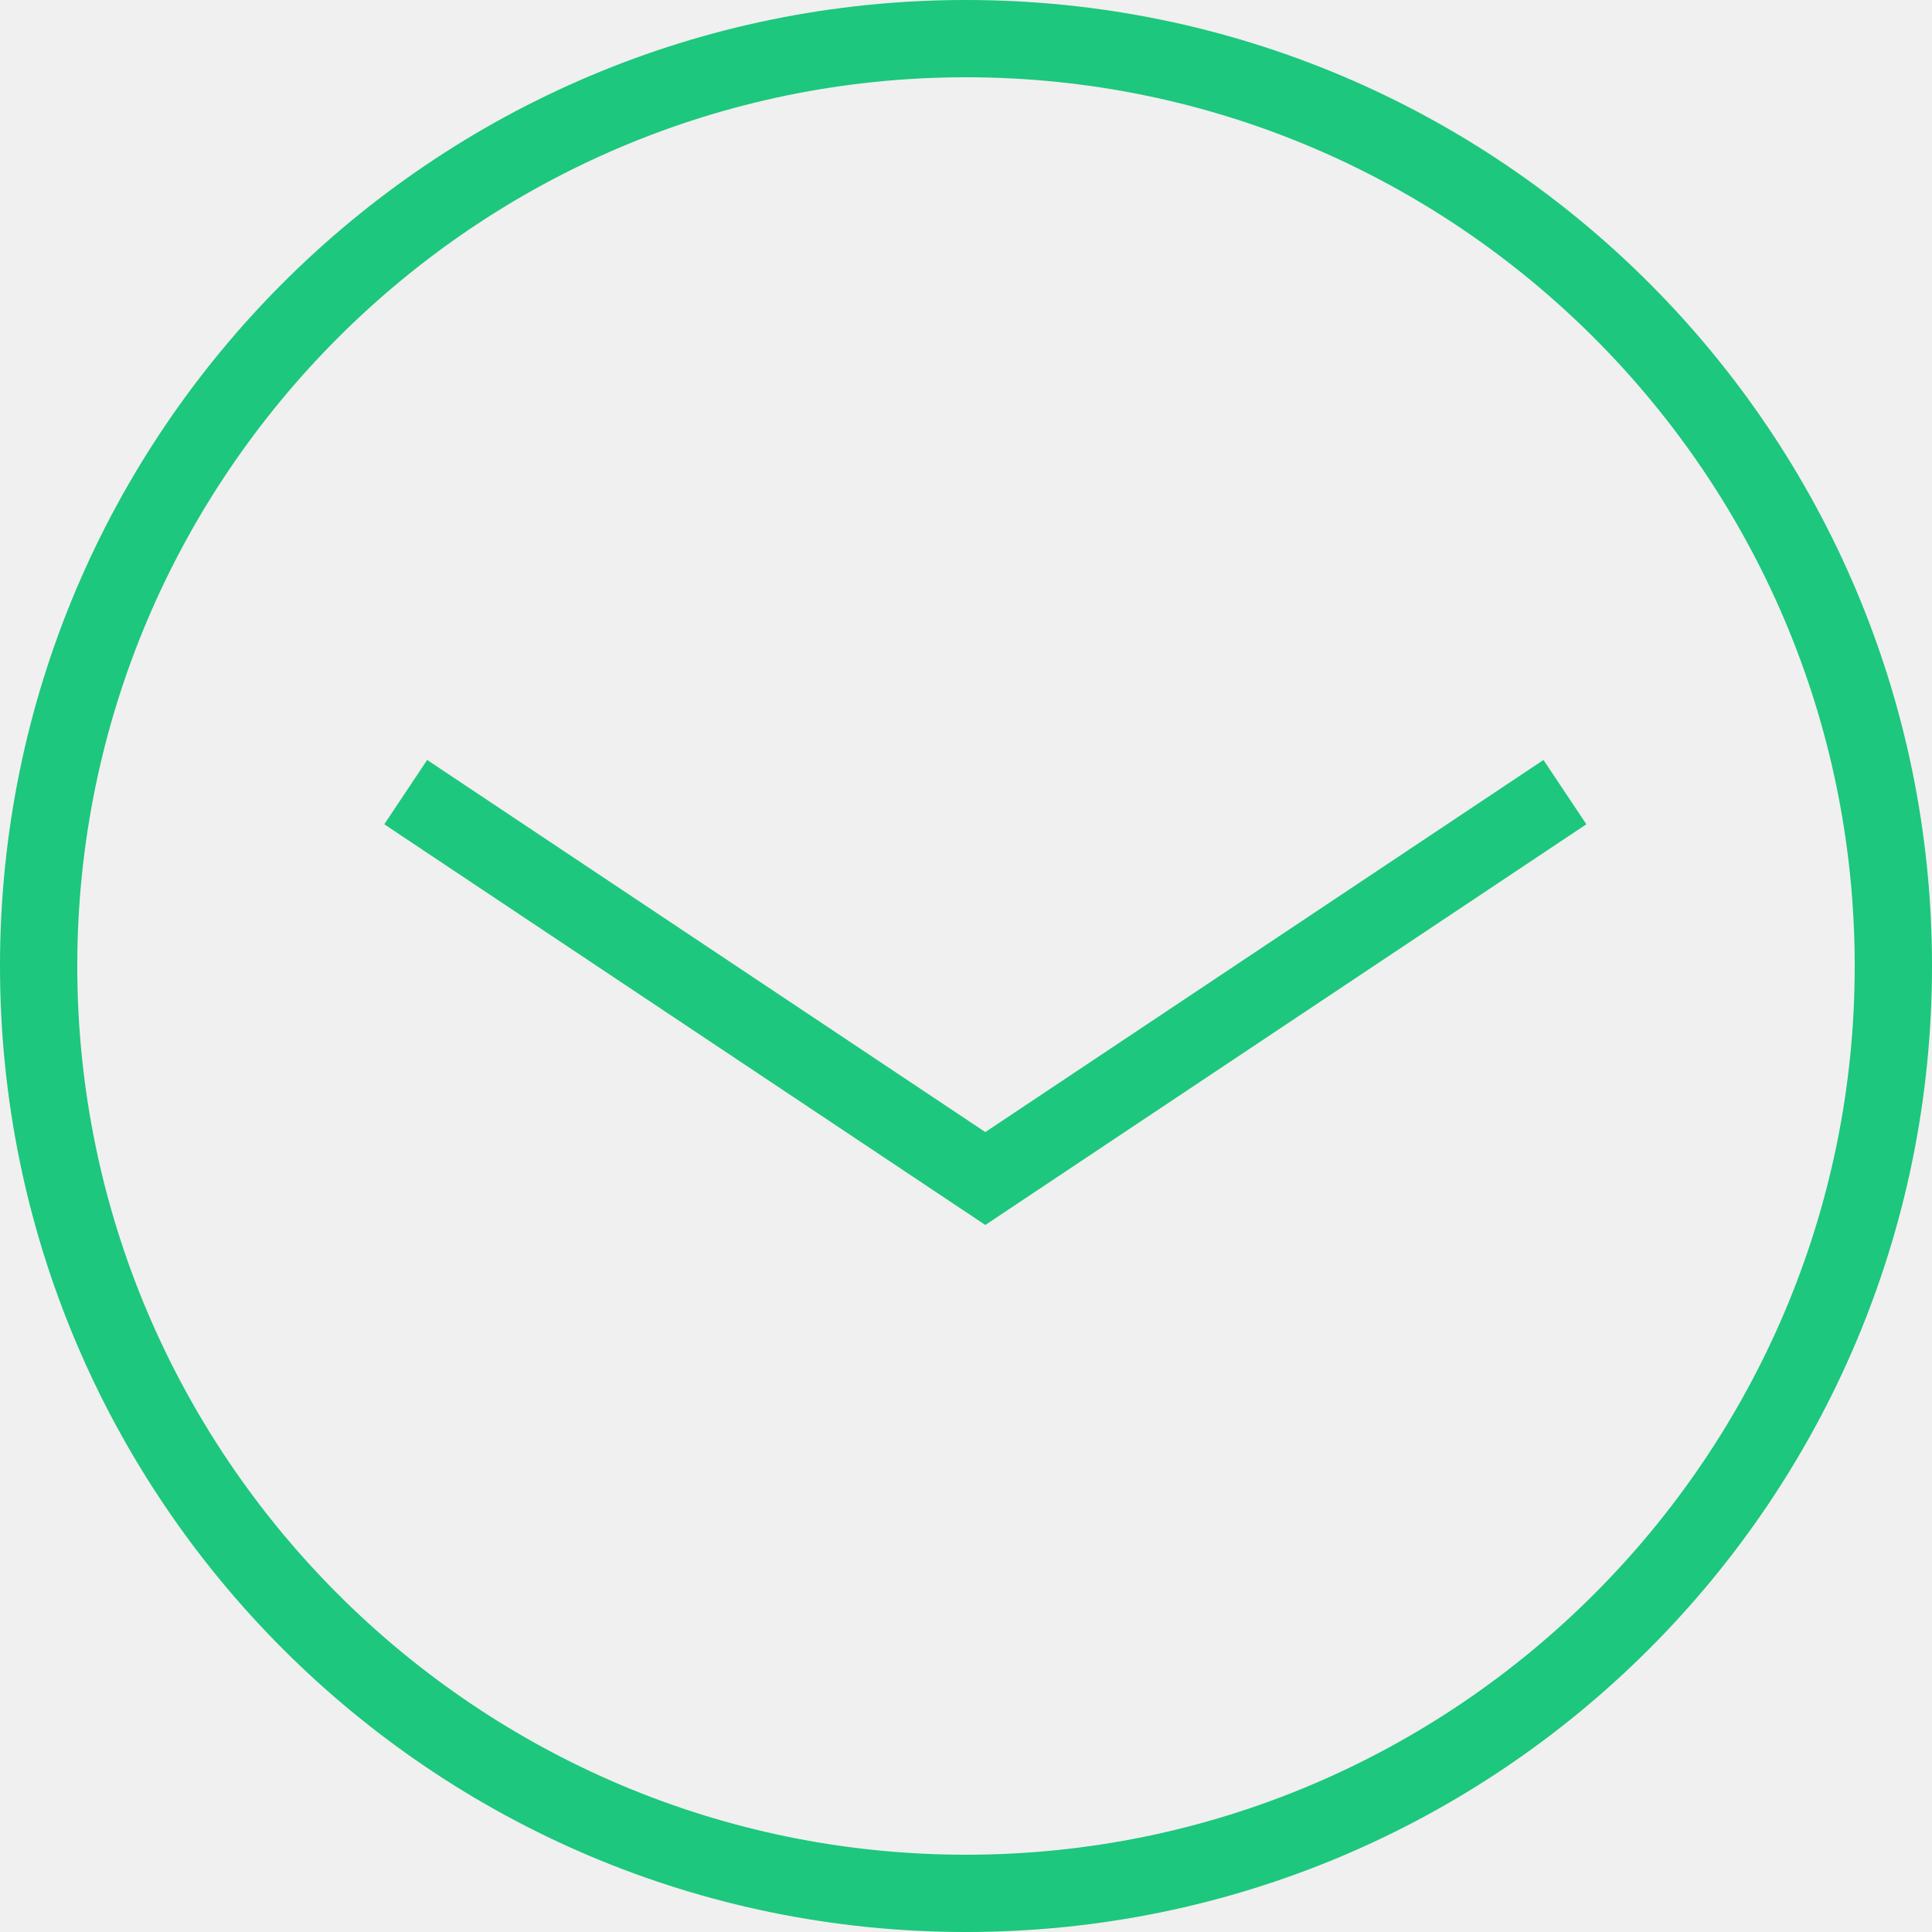
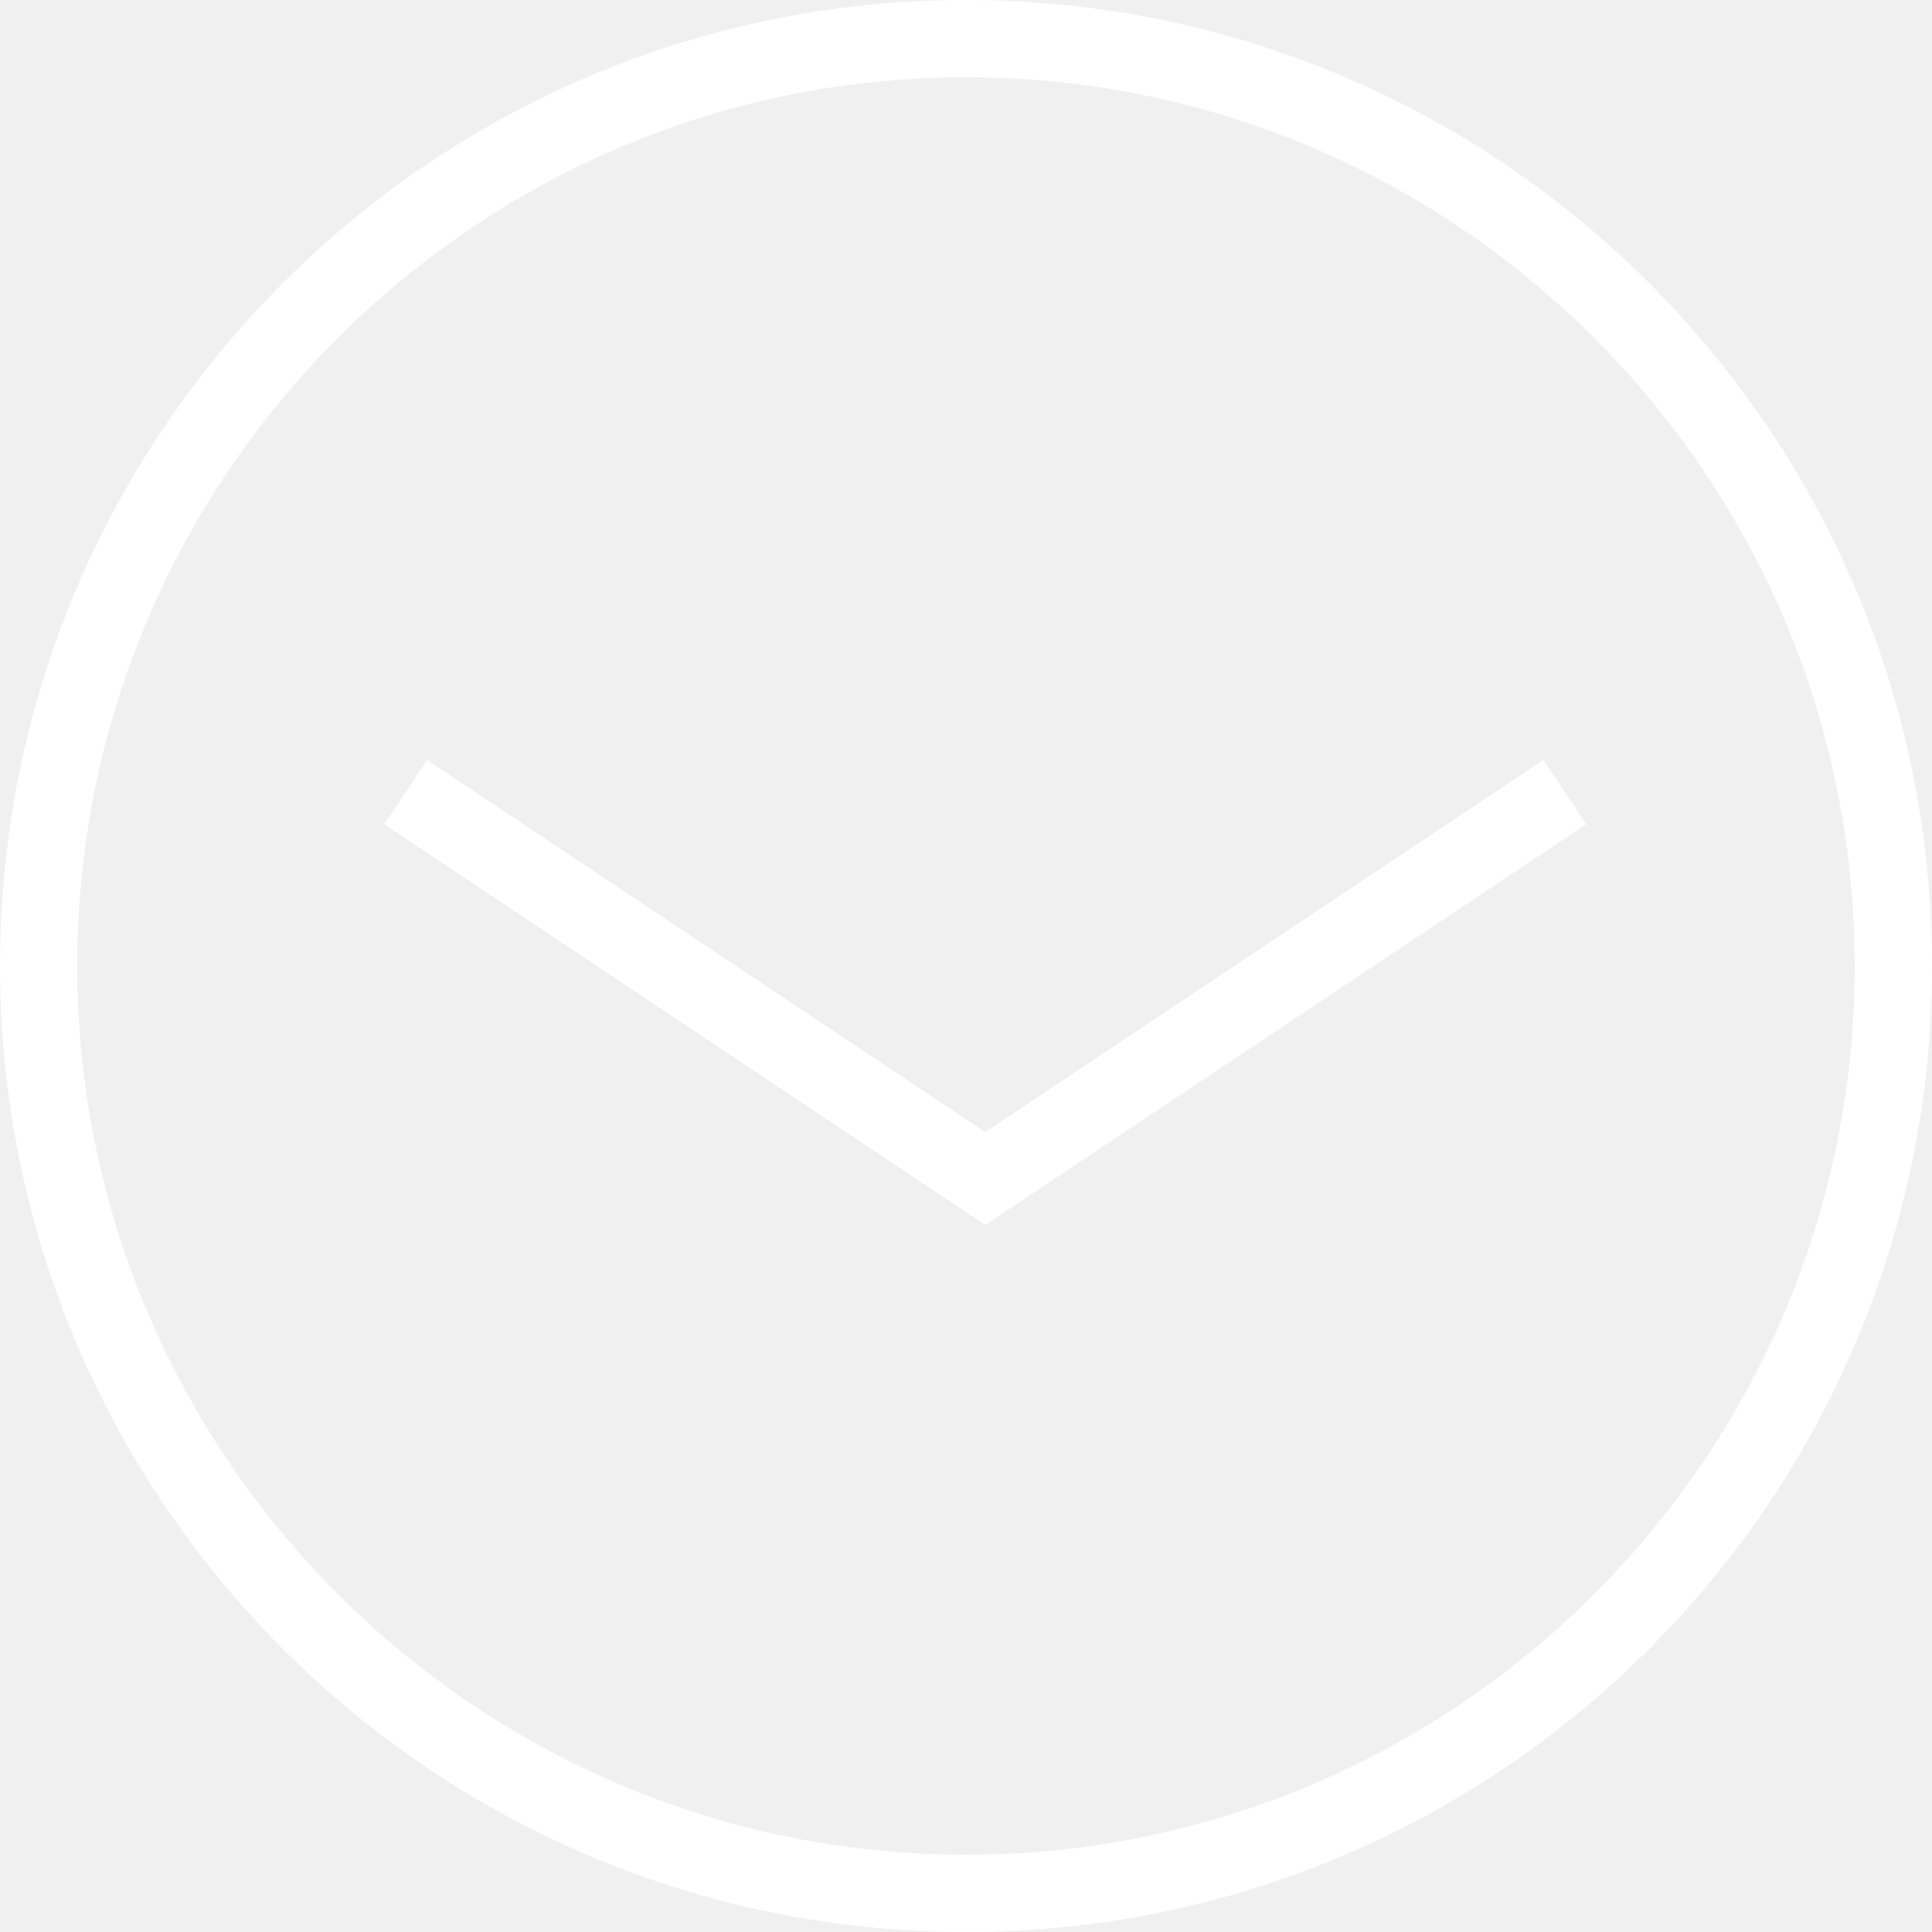
<svg xmlns="http://www.w3.org/2000/svg" version="1.1" id="Layer_1" x="0px" y="0px" width="50px" height="50px" viewBox="0 0 50 50" enable-background="new 0 0 50 50" xml:space="preserve">
-   <path fill="#1DC77D" d="M25,2c12.682,0,23,10.318,23,23S37.682,48,25,48S2,37.682,2,25S12.318,2,25,2 M25,0C11.193,0,0,11.193,0,25  s11.193,25,25,25s25-11.193,25-25S38.807,0,25,0L25,0z" />
-   <polygon fill="#1DC77D" points="25.5,31.702 9.945,21.332 11.055,19.668 25.5,29.298 39.945,19.668 41.055,21.332 " />
+   <path fill="#FFFFFF" d="M25,2c12.682,0,23,10.318,23,23S37.682,48,25,48S2,37.682,2,25S12.318,2,25,2 M25,0C11.193,0,0,11.193,0,25  s11.193,25,25,25s25-11.193,25-25S38.807,0,25,0L25,0z" />
+   <polygon fill="#FFFFFF" points="25.5,31.702 9.945,21.332 11.055,19.668 25.5,29.298 39.945,19.668 41.055,21.332 " />
</svg>
